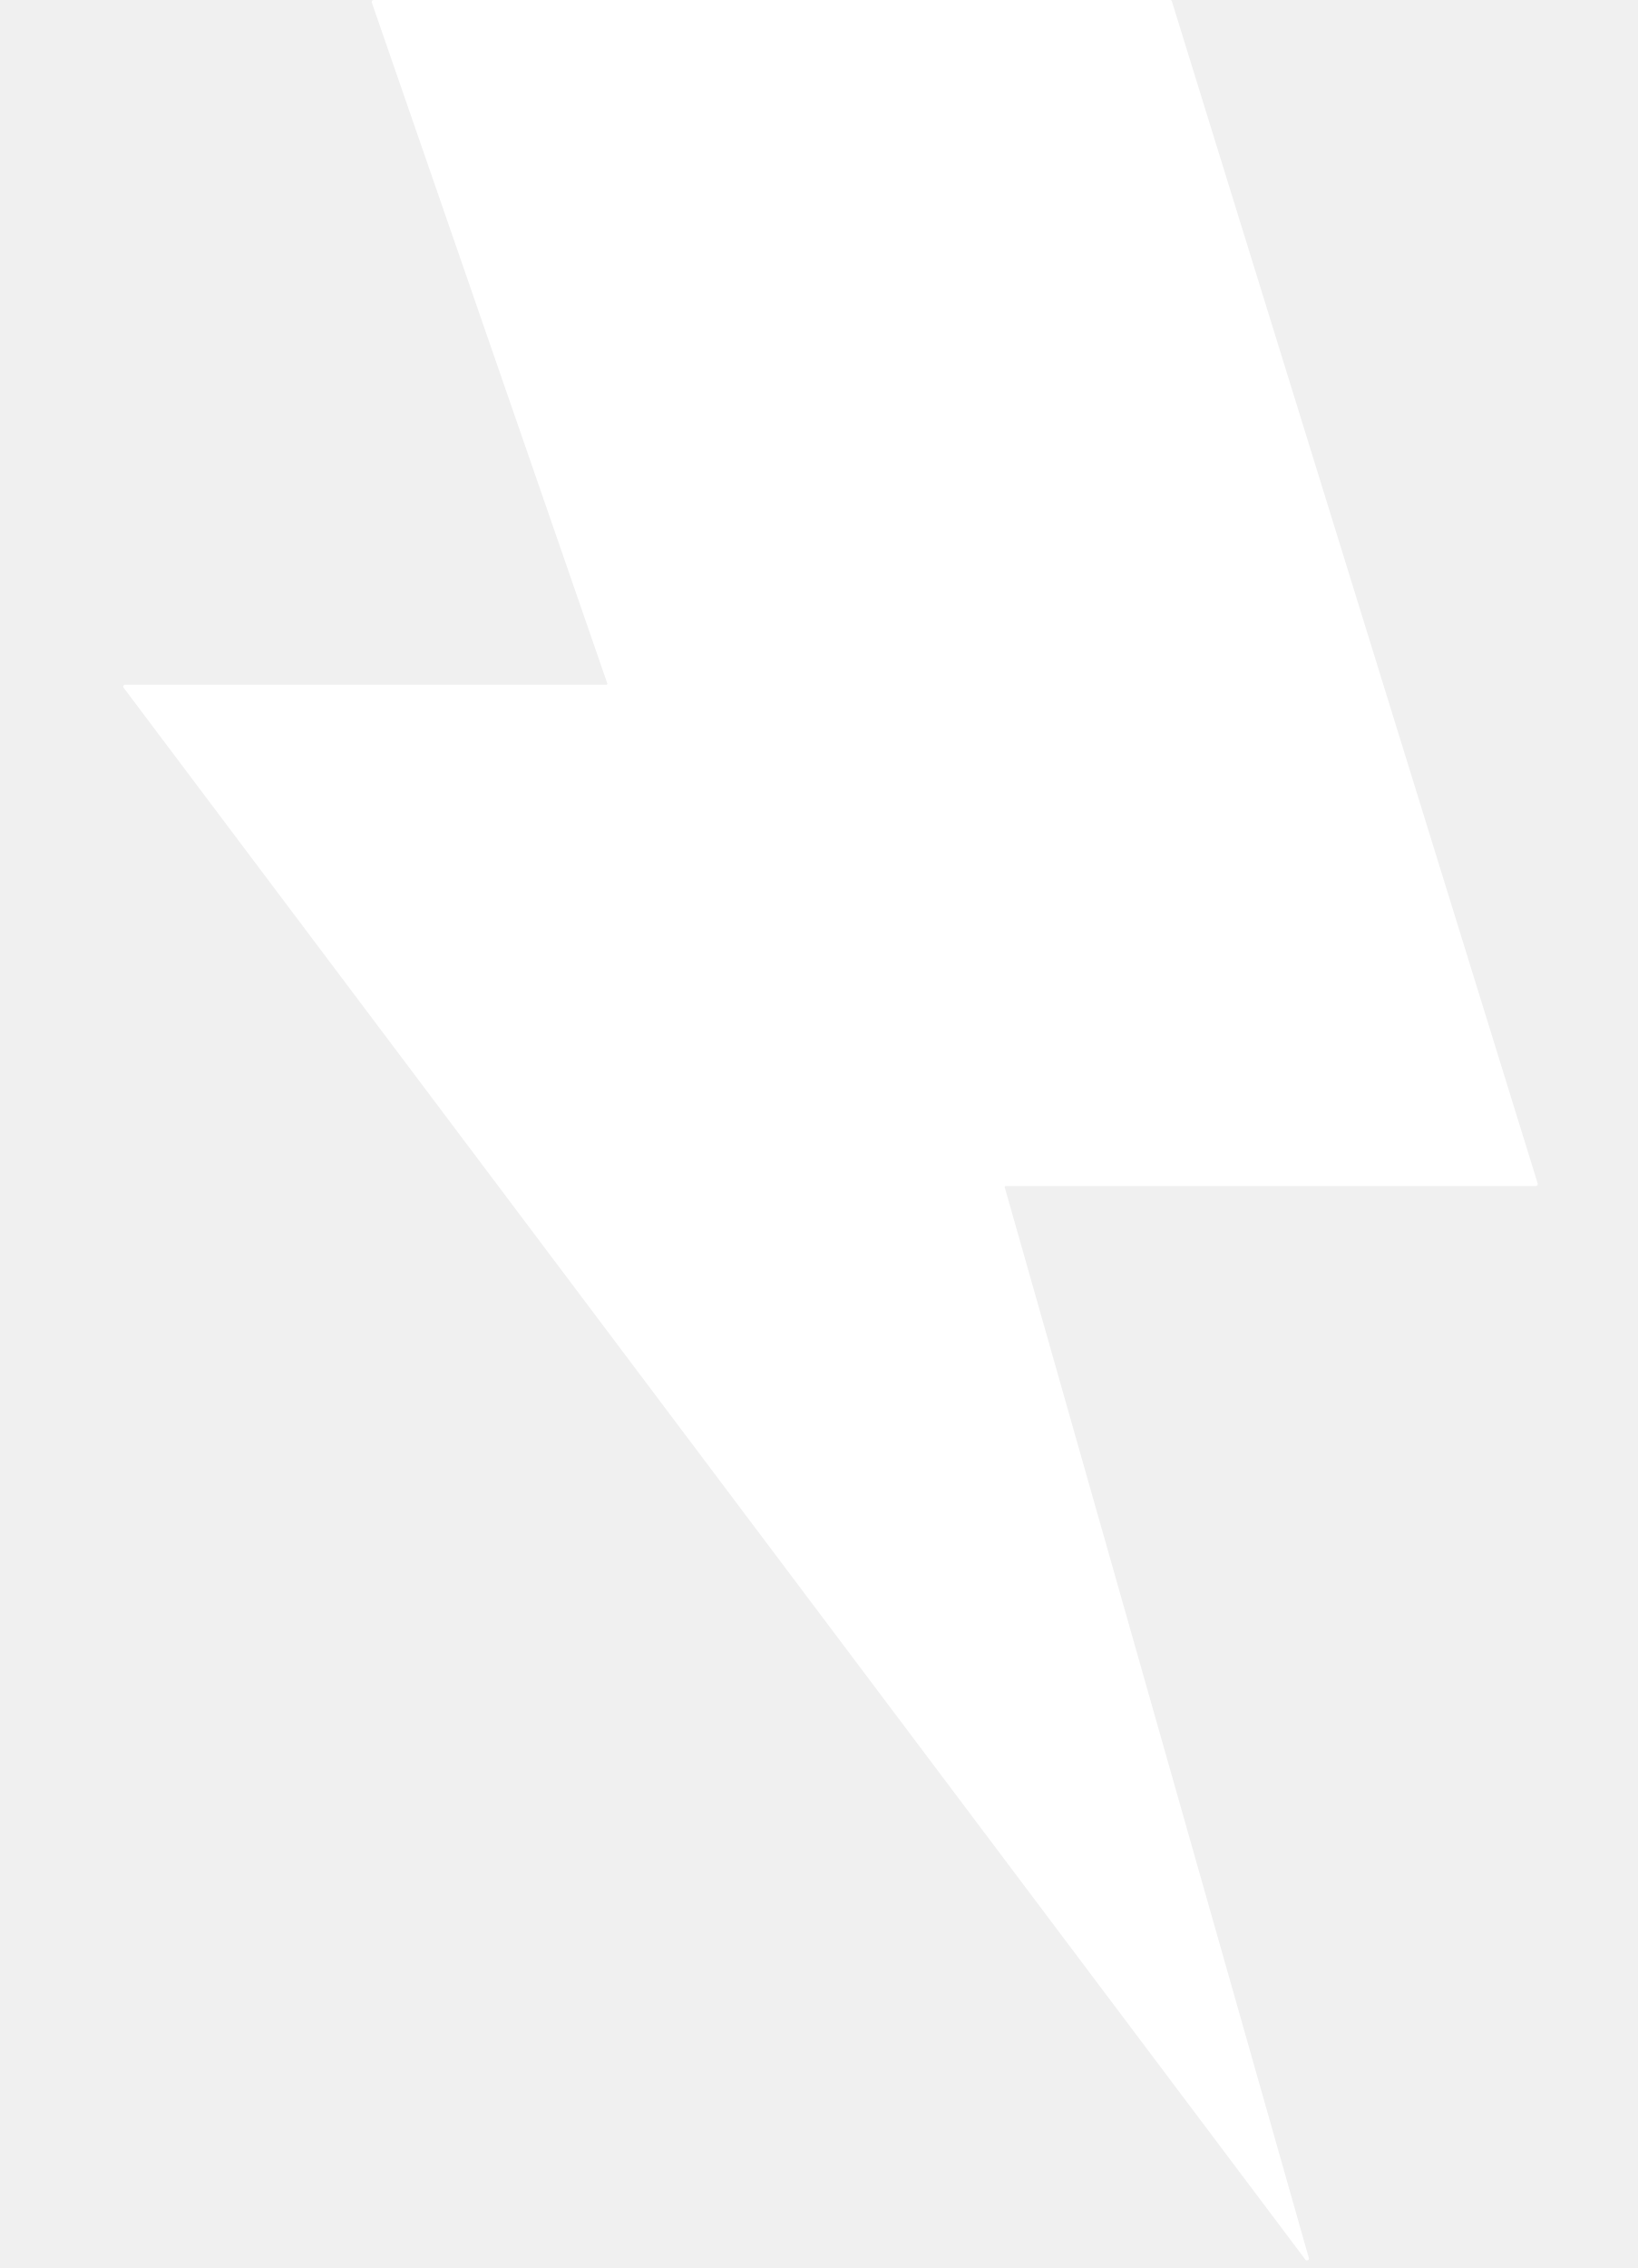
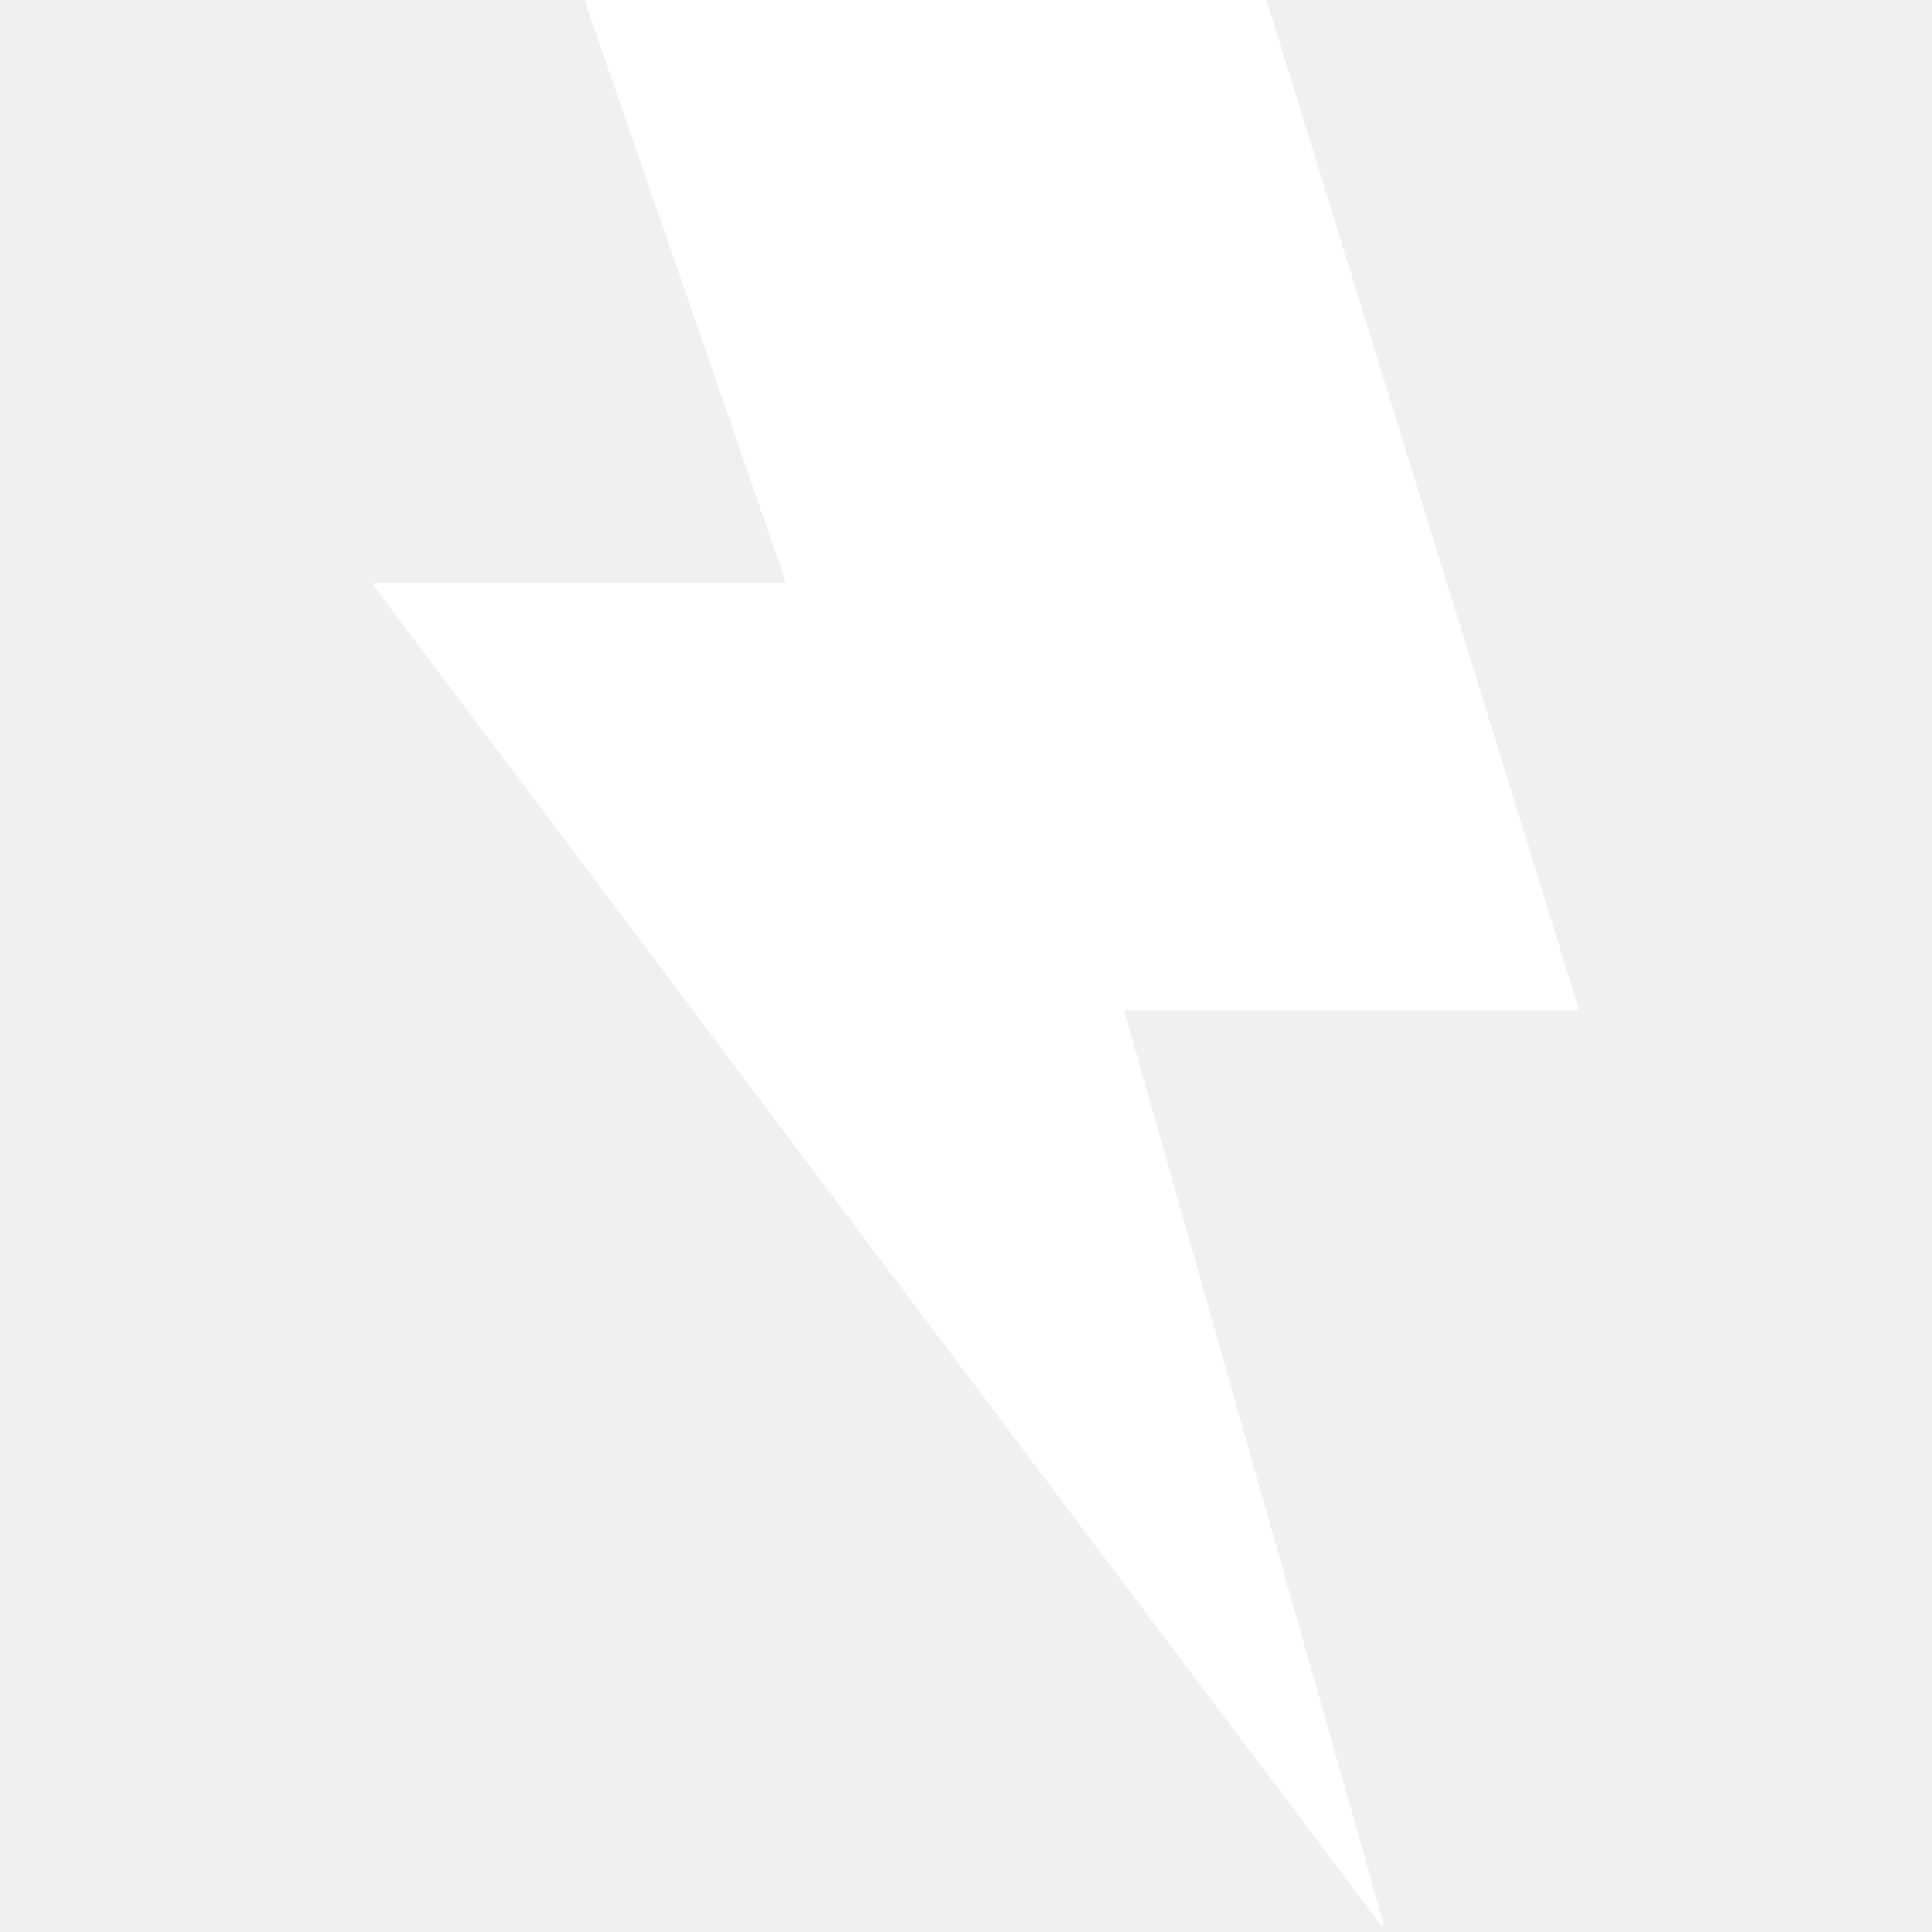
- <svg xmlns="http://www.w3.org/2000/svg" width="13" height="18" viewBox="0 0 13 18" fill="none">
+ <svg xmlns="http://www.w3.org/2000/svg" width="90" height="90" viewBox="0 0 13 18" fill="none">
  <path fill-rule="evenodd" clip-rule="evenodd" d="M2.952 0.021C2.948 0.01 2.956 0 2.966 0H9.288C9.295 0 9.301 0.004 9.303 0.011L12.207 9.393C12.21 9.403 12.203 9.413 12.192 9.413H7.983C7.978 9.413 7.975 9.418 7.976 9.423L10.39 17.92C10.395 17.937 10.373 17.947 10.363 17.934L0.982 5.459C0.974 5.448 0.981 5.434 0.994 5.434H4.814C4.819 5.434 4.823 5.429 4.821 5.424L2.952 0.021Z" fill="white" />
</svg>
